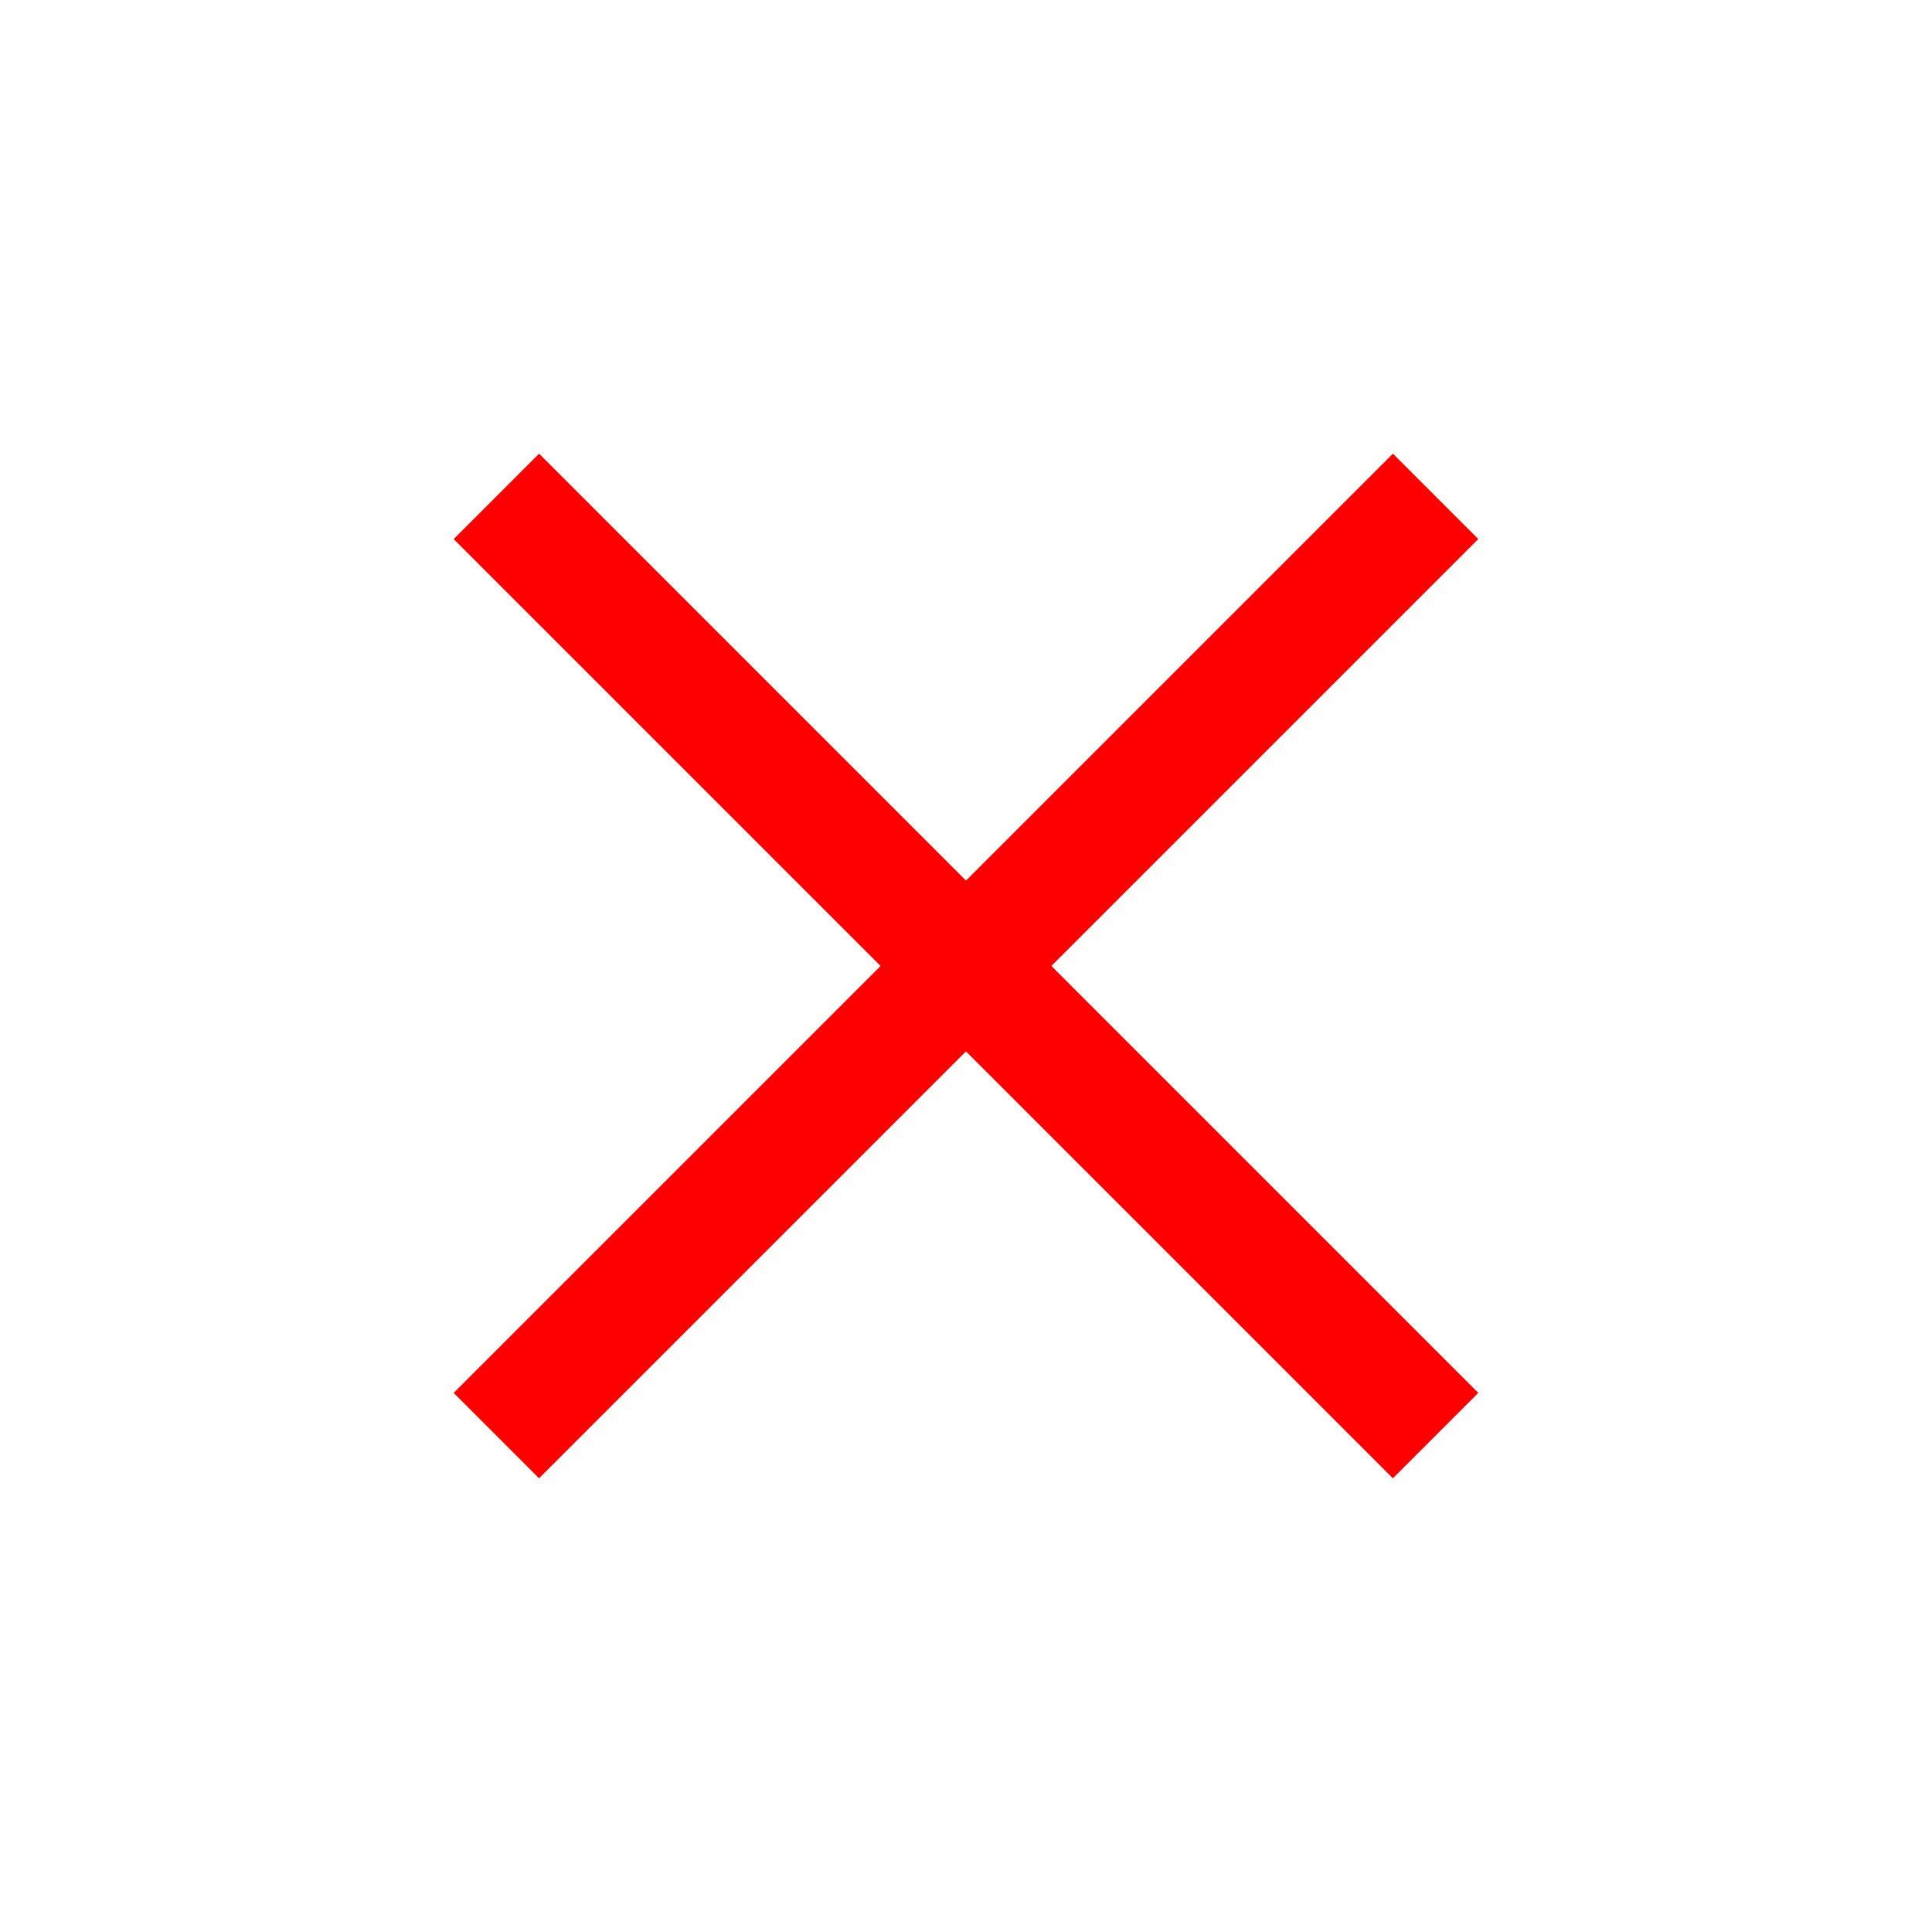
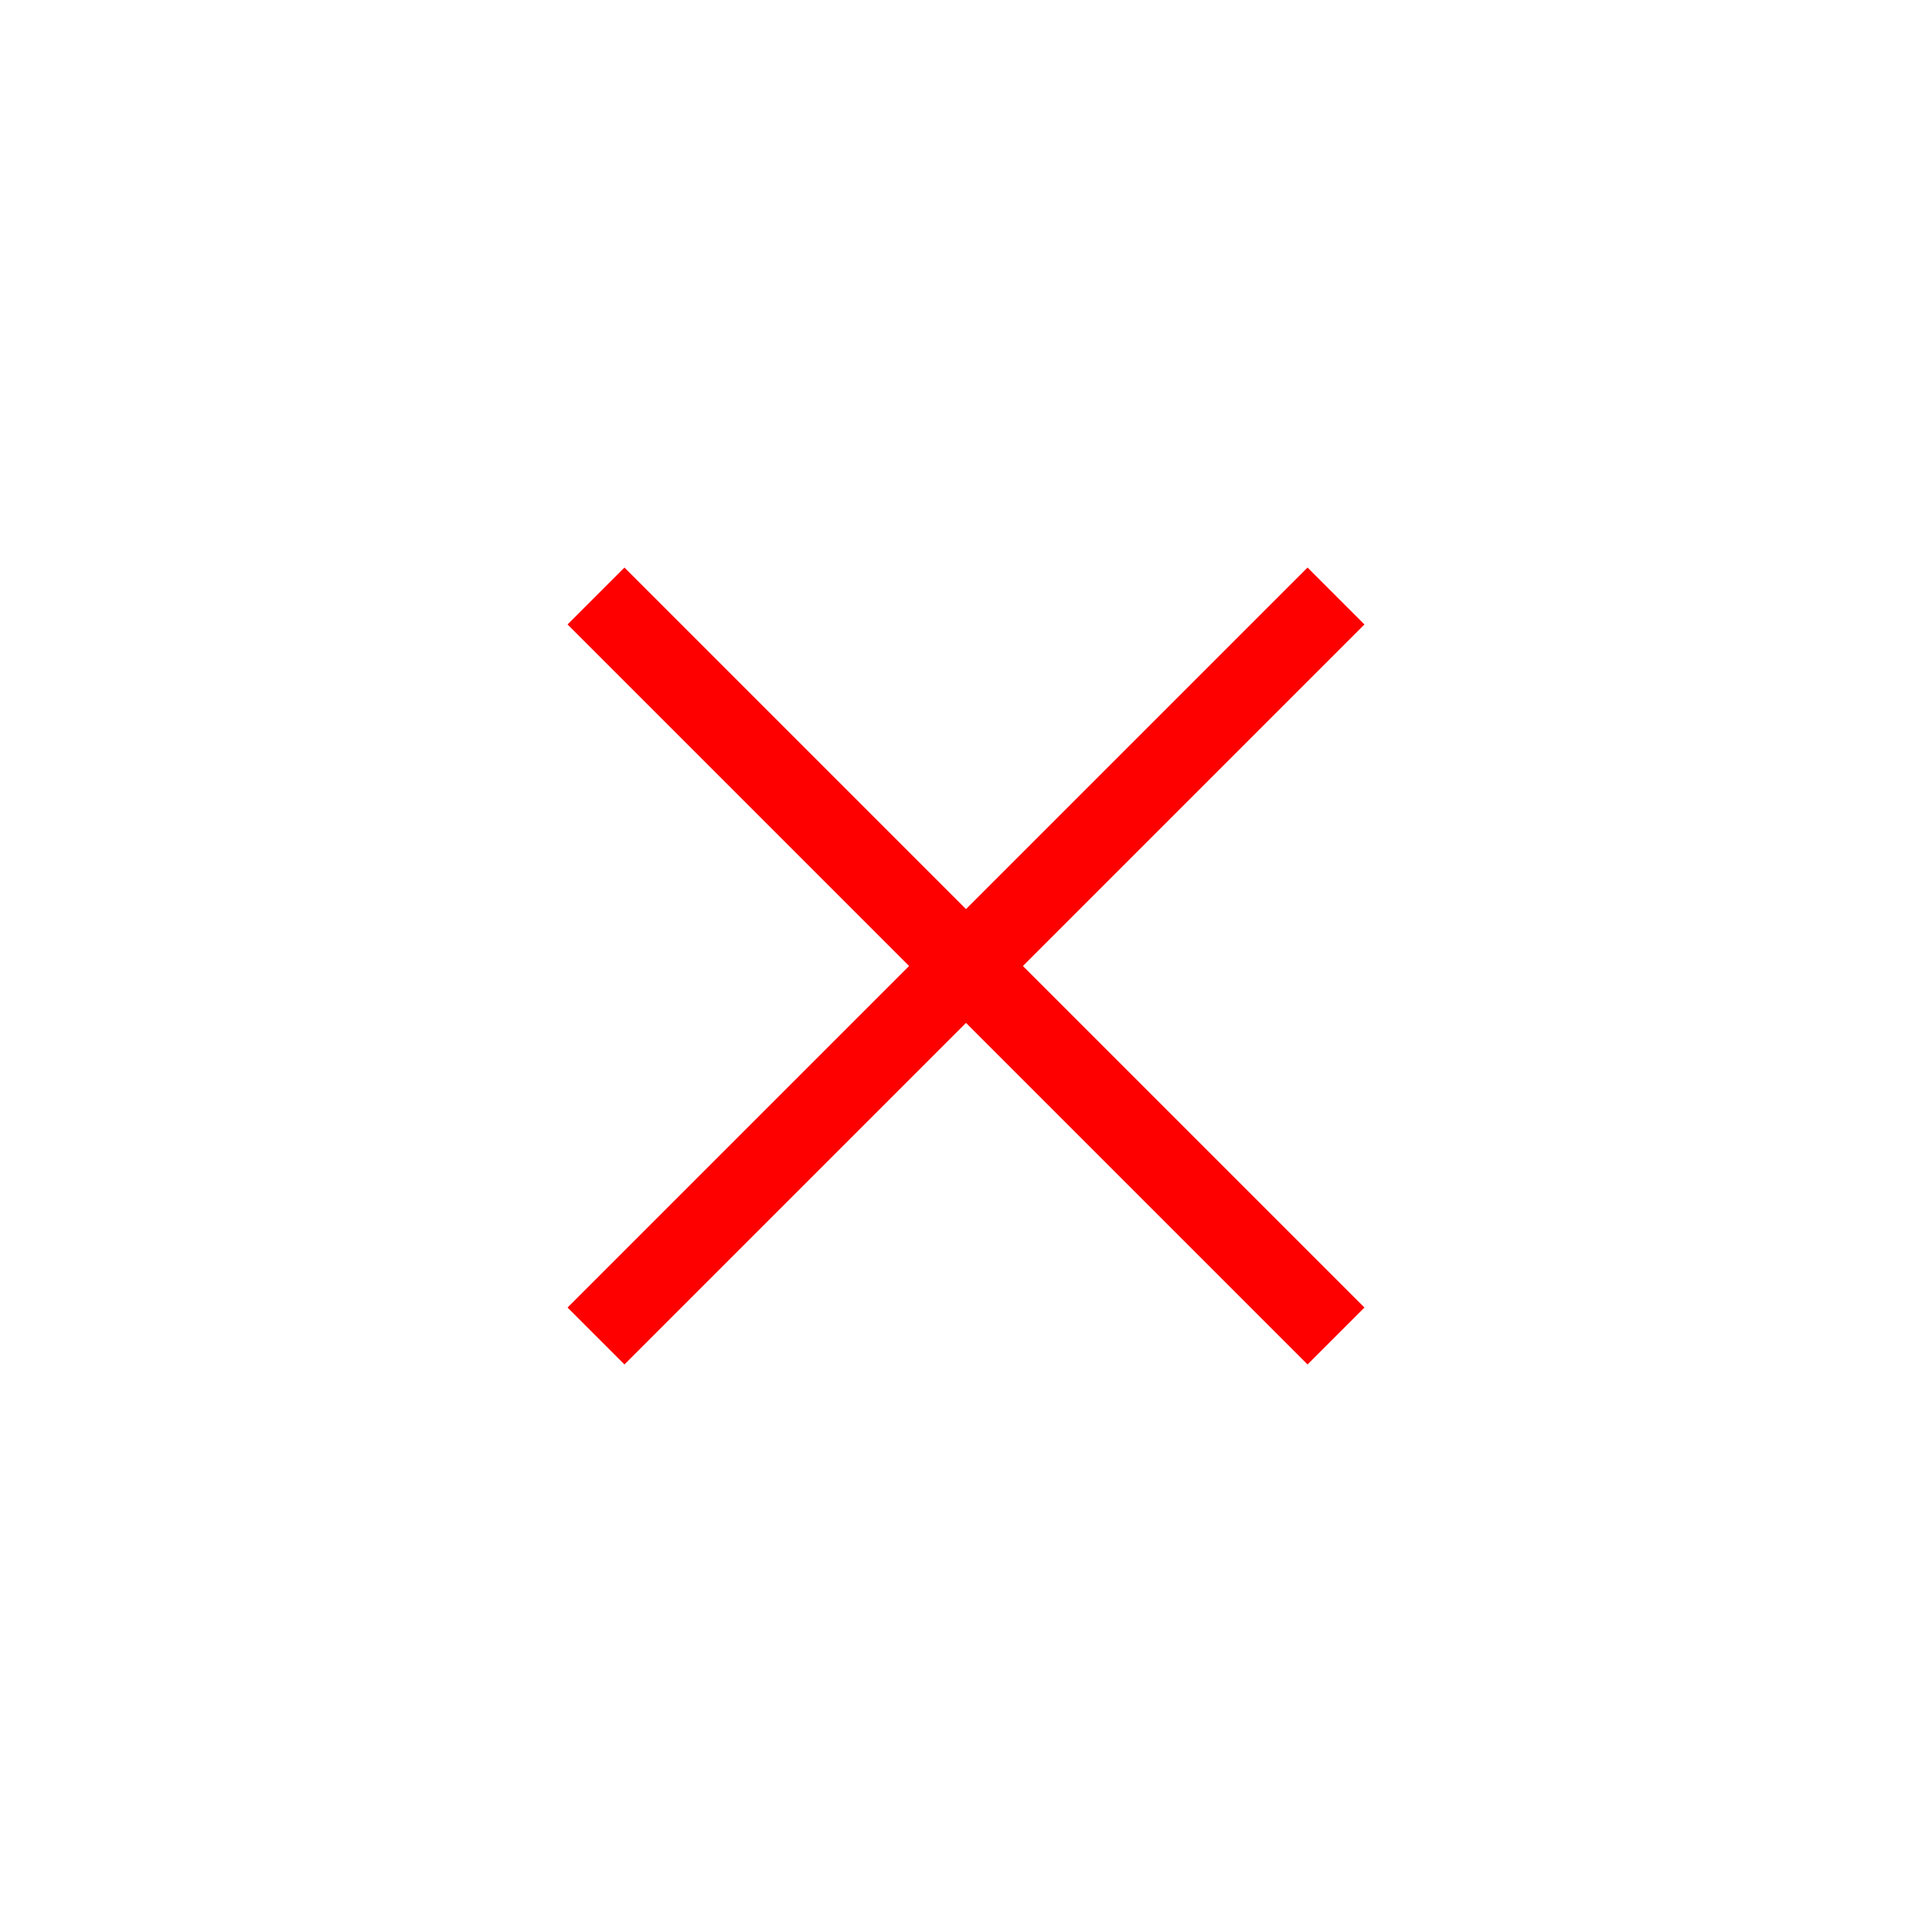
- <svg xmlns="http://www.w3.org/2000/svg" id="svg2" height="32" width="32" version="1.1">
+ <svg xmlns="http://www.w3.org/2000/svg" id="svg2" height="48" width="48" version="1.1">
  <defs id="defs8" />
-   <rect y="11.627" x="-1" height="22" width="2" id="rect2998" style="color:#000000;fill:#ff0000;fill-opacity:1;fill-rule:nonzero;stroke:none;stroke-width:1.25;marker:none;visibility:visible;display:inline;overflow:visible;enable-background:accumulate" transform="matrix(0.7071068,-0.7071068,0.7071068,0.7071068,0,0)" />
-   <rect style="color:#000000;fill:#ff0000;fill-opacity:1;fill-rule:nonzero;stroke:none;stroke-width:1.25;marker:none;visibility:visible;display:inline;overflow:visible;enable-background:accumulate" id="rect2996" width="2" height="22" x="-23.627" y="-11" transform="matrix(-0.7071068,-0.7071068,0.7071068,-0.7071068,0,0)" />
+   <g id="g4499" transform="rotate(-45,24,24)">
+     <rect style="color:#000000;display:inline;overflow:visible;visibility:visible;fill:#ff0000;fill-opacity:1;fill-rule:nonzero;stroke:none;stroke-width:1.25;marker:none;enable-background:accumulate" id="rect2998" width="2" height="26" x="23" y="11" />
+     <rect transform="rotate(-90)" y="11" x="-25" height="26" width="2" id="rect2996" style="color:#000000;display:inline;overflow:visible;visibility:visible;fill:#ff0000;fill-opacity:1;fill-rule:nonzero;stroke:none;stroke-width:1.25;marker:none;enable-background:accumulate" />
+   </g>
</svg>
